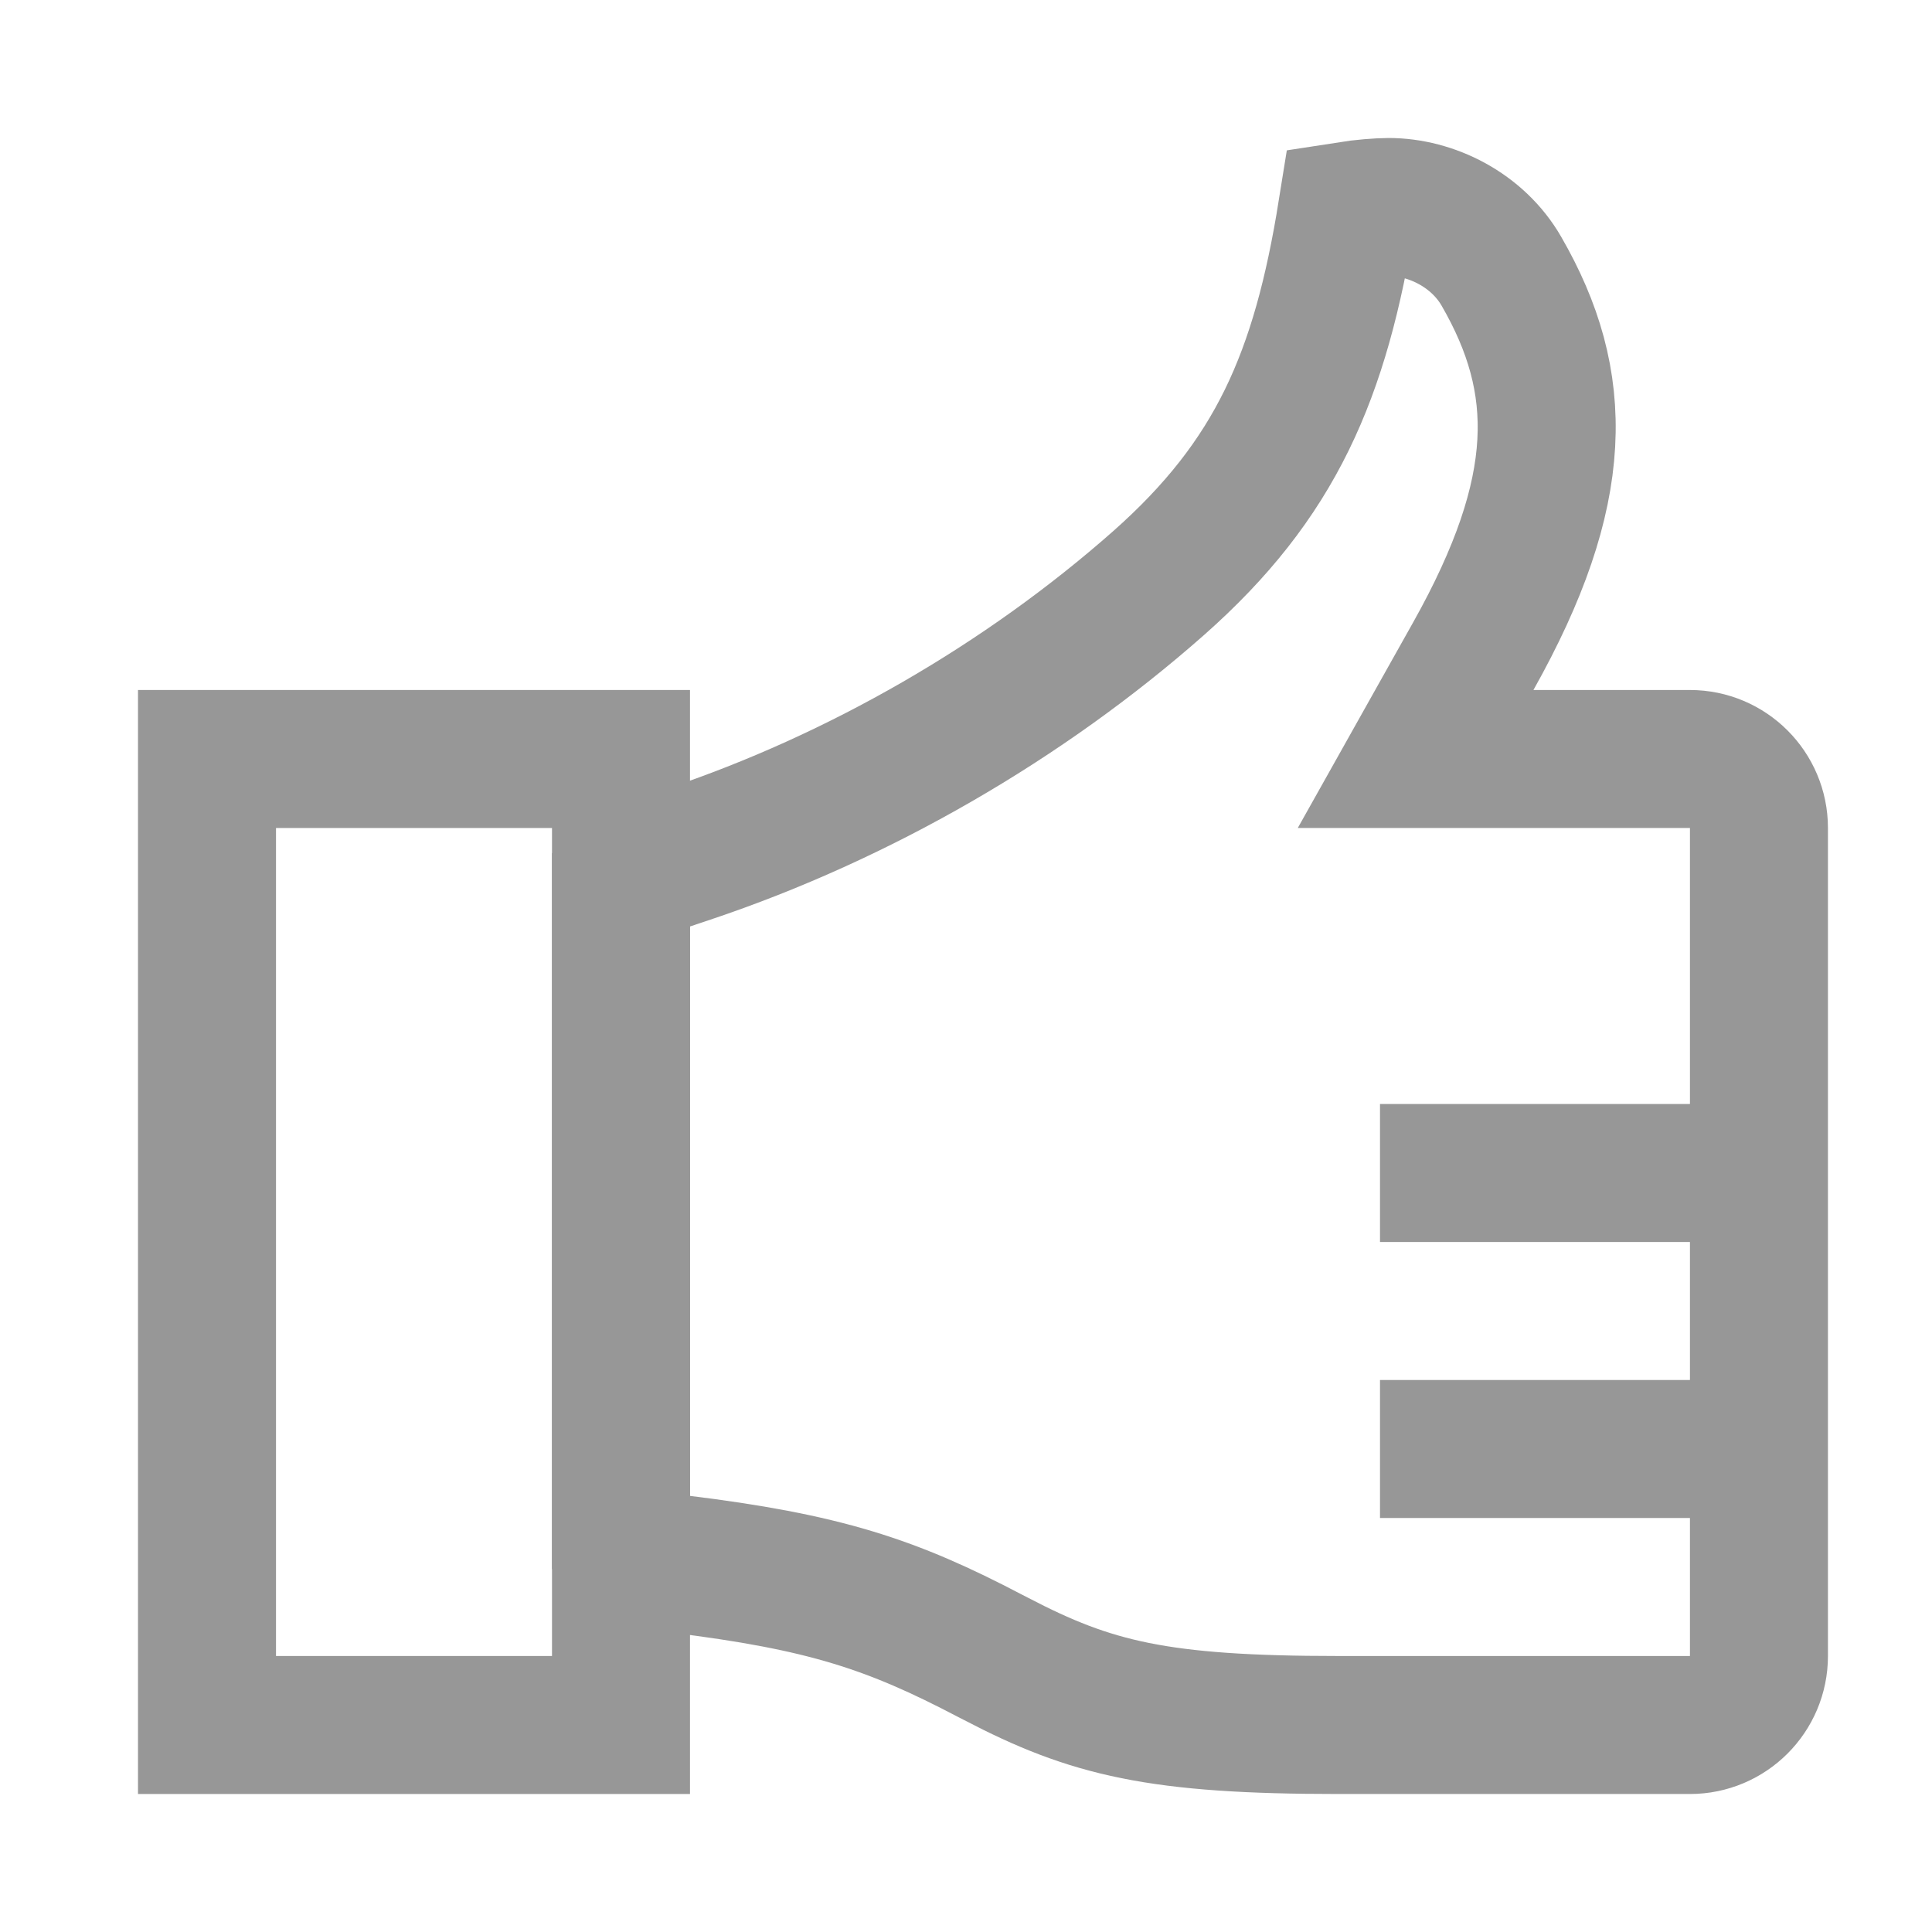
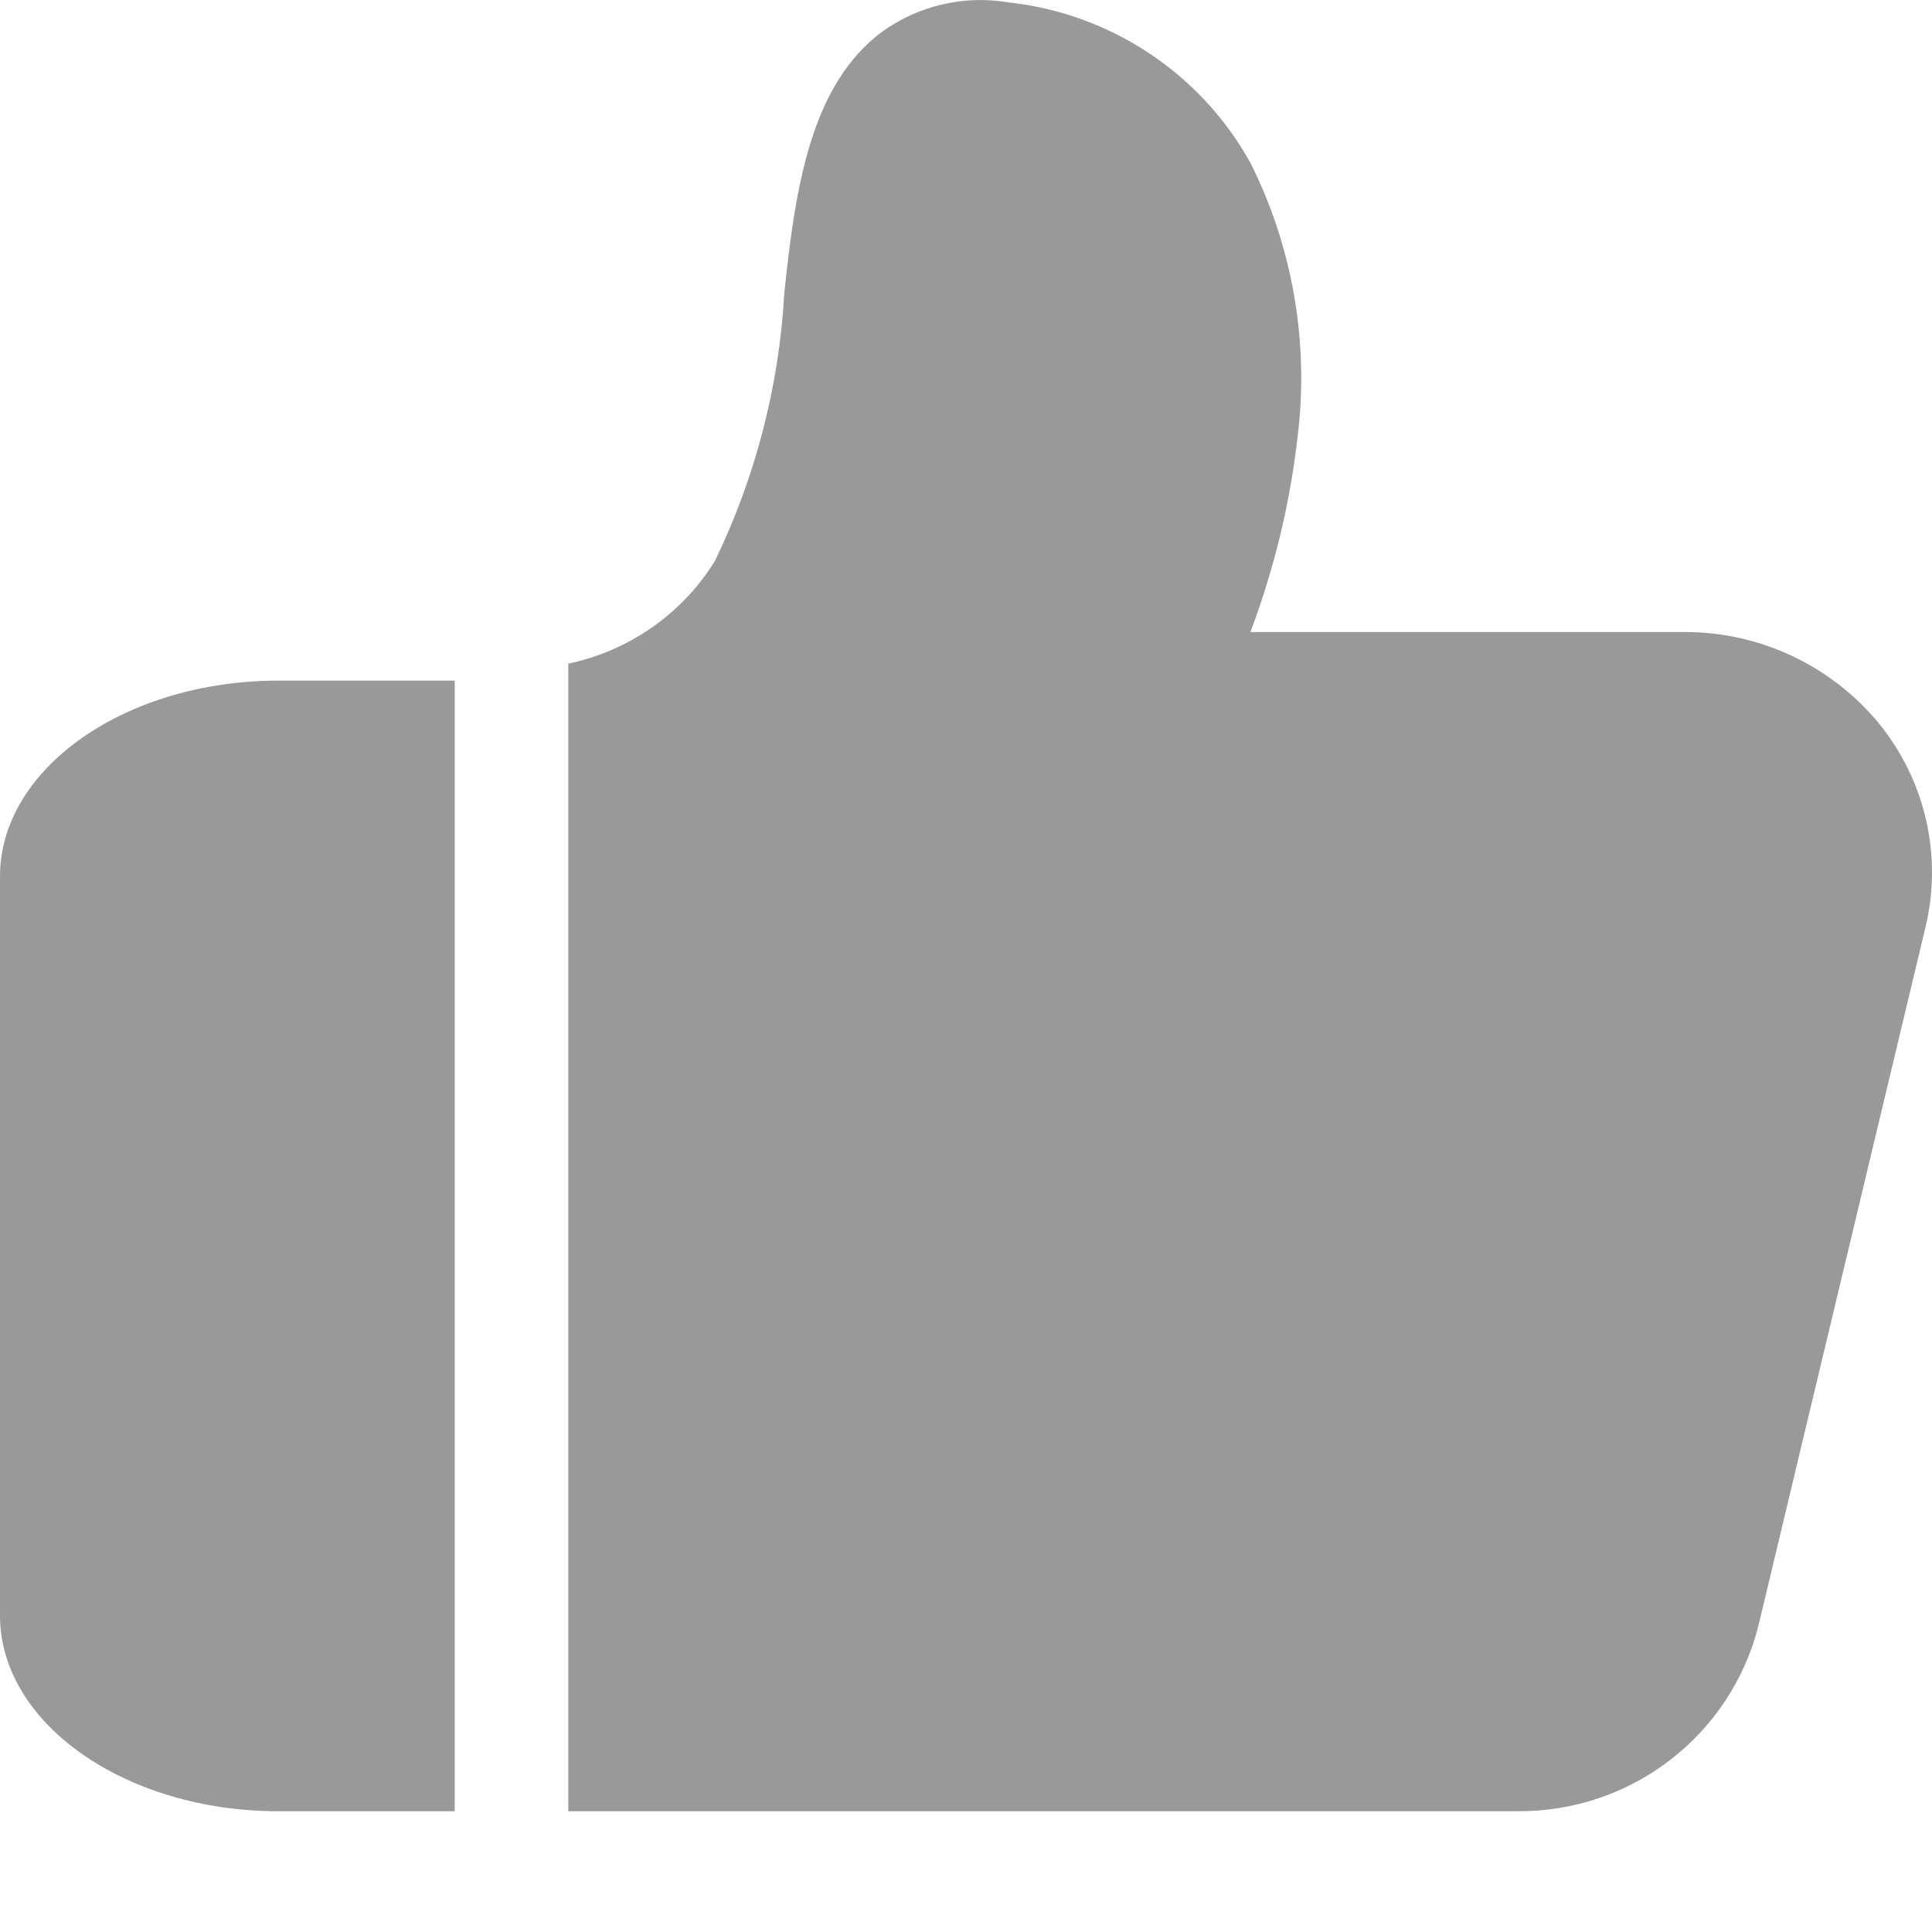
<svg xmlns="http://www.w3.org/2000/svg" width="14px" height="14px" viewBox="0 0 14 14" version="1.1">
-   <defs />
-   <g id="thumbup_normal" stroke="none" stroke-width="1" fill="none" fill-rule="evenodd">
-     <path d="M9.608,1.56 C9.607,1.56 9.605,1.561 9.604,1.561 C9.607,1.56 9.611,1.558 9.614,1.557 Z M9.761,1.527 C9.569,2.724 9.244,3.475 8.396,4.225 C7.421,5.086 6.225,5.776 4.989,6.19 L4.571,6.33 L4.5,6.183 L4.5,11.37 L4.534,11.286 L4.915,11.333 C5.977,11.463 6.462,11.625 7.175,11.999 C7.197,12.01 7.197,12.01 7.218,12.021 C7.907,12.381 8.392,12.5 9.699,12.5 C10.973,12.5 10.973,12.5 12.246,12.5 C12.522,12.5 12.746,12.276 12.746,12 L12.746,6 C12.746,5.724 12.522,5.5 12.246,5.5 L10.258,5.5 L10.676,4.755 C11.35,3.554 11.344,2.77 10.88,1.966 C10.708,1.667 10.372,1.5 10.062,1.5 C9.996,1.5 9.869,1.51 9.761,1.527 Z" id="Path" stroke="#979797" />
-     <rect id="Rectangle" fill="#979797" x="10" y="8" width="3" height="1" />
-     <rect id="Rectangle" fill="#979797" x="10" y="10" width="3" height="1" />
-     <path d="M1.5,12.5 L1.5,5.5 L4.5,5.5 L4.5,12.5 L1.5,12.5 Z" id="Path" stroke="#979797" />
+   <g id="Page-1" stroke="none" stroke-width="1" fill="none" fill-rule="evenodd">
+     <g id="应用详情-bug助手" transform="translate(-1059, -757)" fill="#999999" fill-rule="nonzero">
+       <g id="评论列表" transform="translate(229, 469)">
+         <g id="card1备份-7" transform="translate(0, 131)">
+           <g id="形状" transform="translate(830, 157)">
+             <path d="M2.018,4.932 L3.295,4.932 L3.295,13.125 L2.018,13.125 C0.906,13.125 0,12.486 0,11.708 L0,6.35 C0,5.571 0.906,4.932 2.018,4.932 L2.018,4.932 Z M12.215,4.58 L12.215,4.58 C12.758,4.581 13.272,4.825 13.616,5.243 L13.616,5.243 C13.952,5.656 14.077,6.201 13.953,6.718 L12.742,11.781 L12.742,11.781 C12.541,12.576 11.82,13.131 10.996,13.125 L4.118,13.125 L4.118,4.809 L4.118,4.809 C4.56,4.716 4.945,4.447 5.181,4.064 L5.181,4.064 C5.474,3.458 5.645,2.801 5.683,2.13 C5.766,1.311 5.889,0.606 6.392,0.23 L6.392,0.23 C6.656,0.04 6.985,-0.037 7.306,0.017 L7.306,0.017 C8.046,0.097 8.701,0.531 9.061,1.18 L9.061,1.18 C9.363,1.783 9.483,2.46 9.407,3.13 L9.407,3.13 C9.353,3.626 9.237,4.113 9.061,4.58 L12.215,4.58 Z" />
+           </g>
+         </g>
+       </g>
+     </g>
  </g>
</svg>
